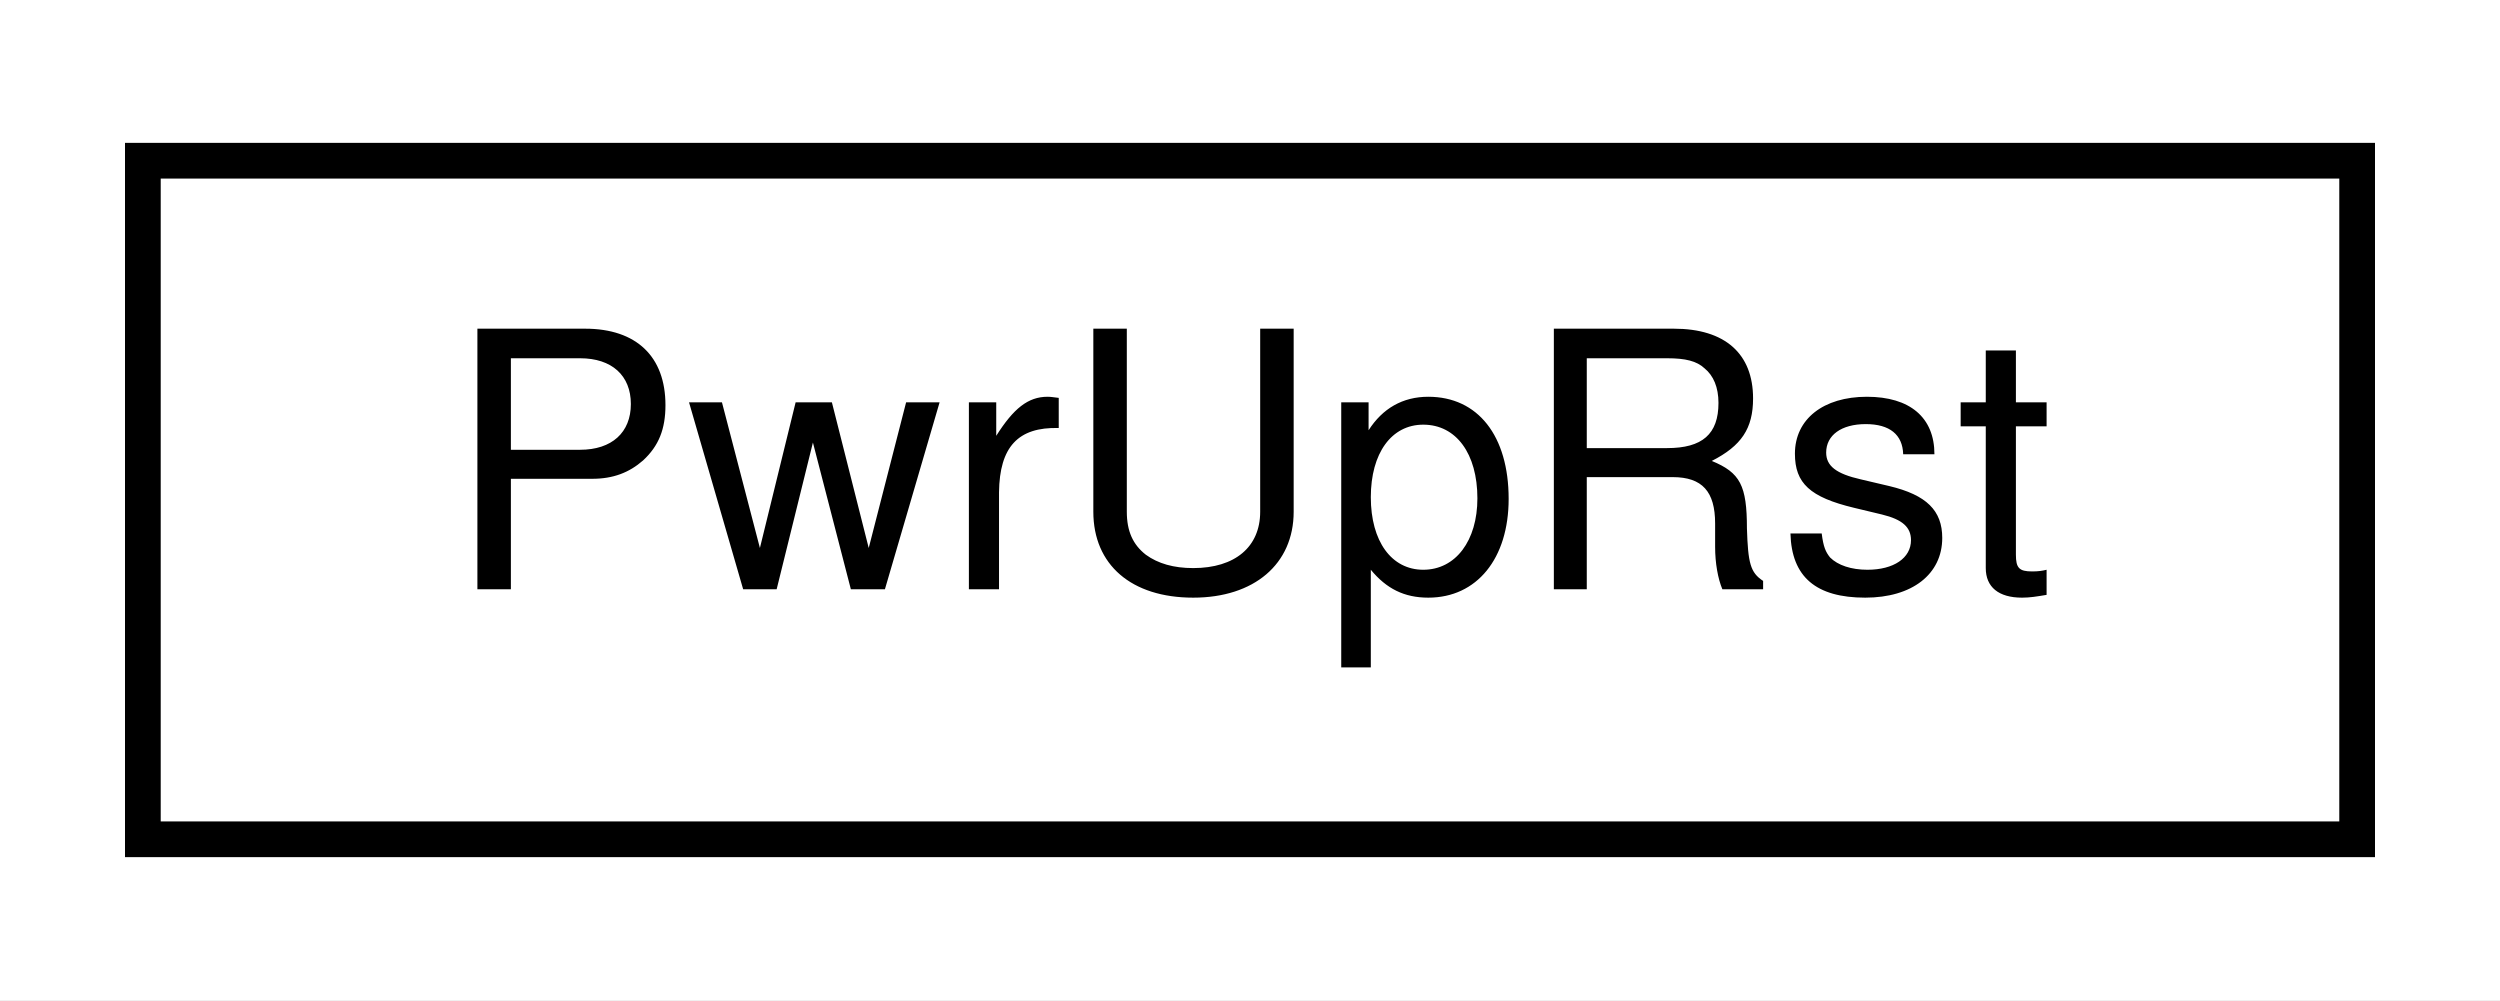
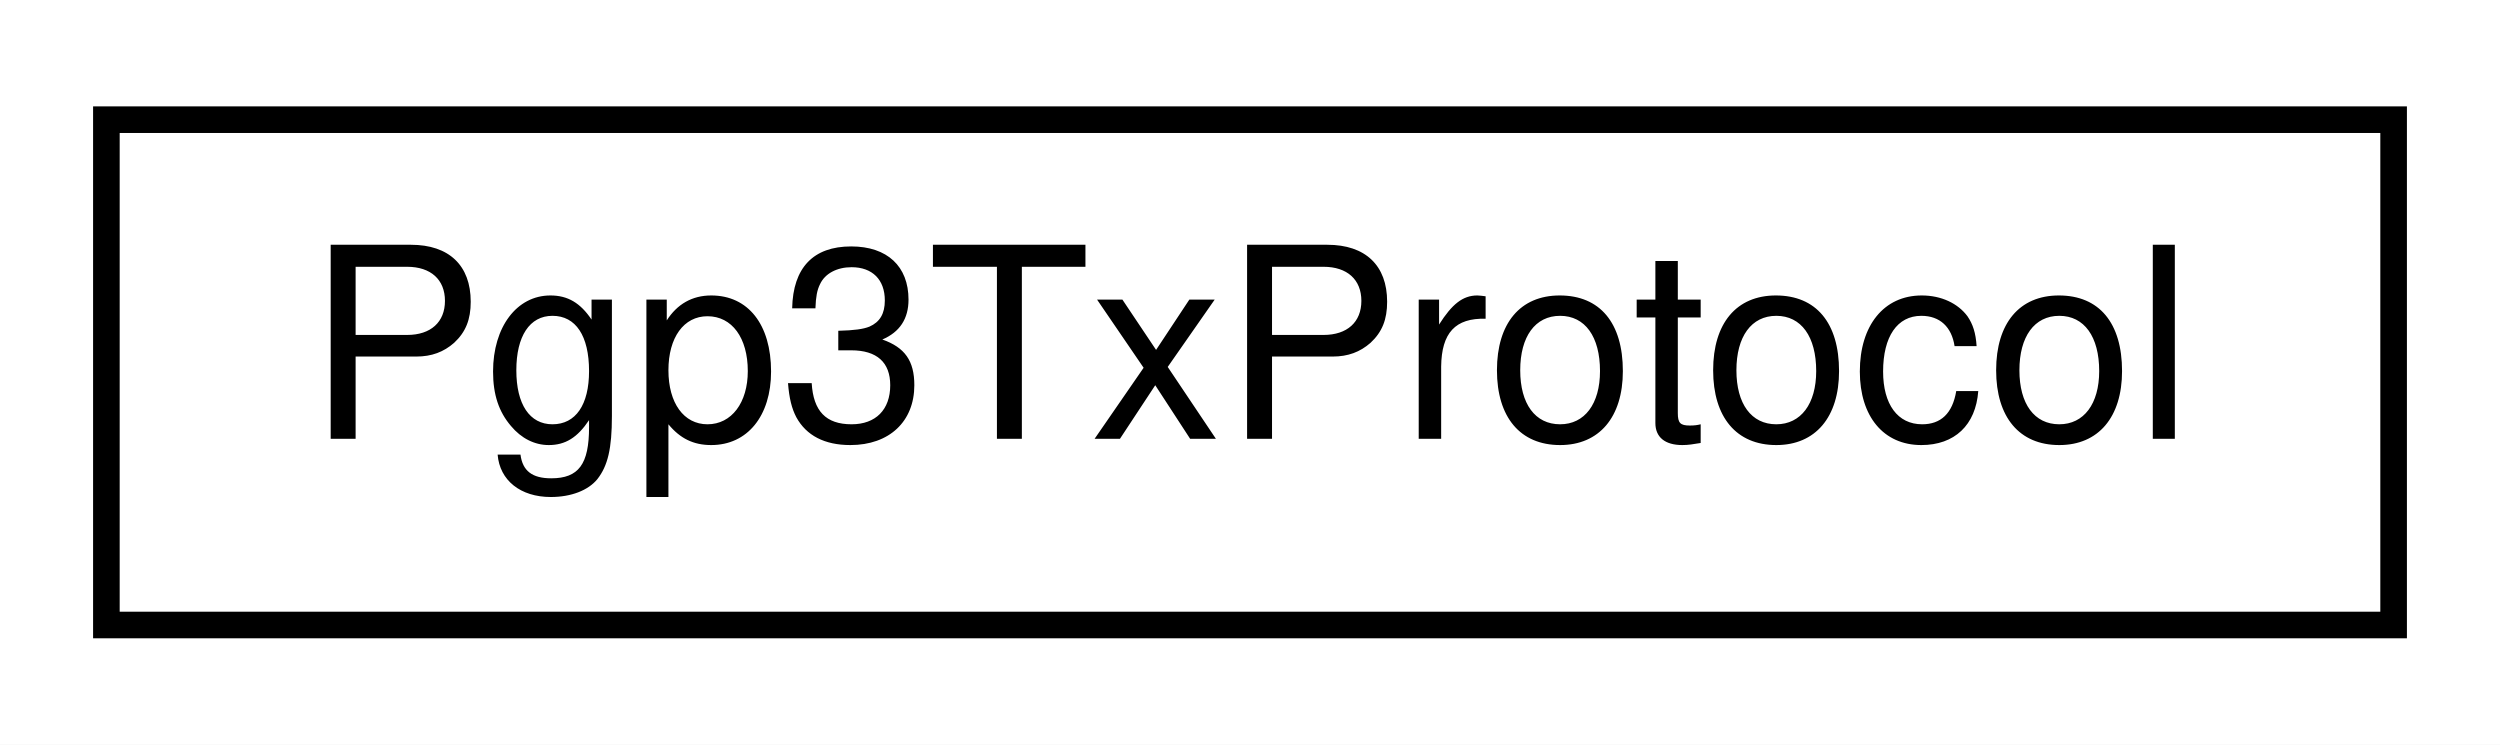
- <svg xmlns="http://www.w3.org/2000/svg" xmlns:xlink="http://www.w3.org/1999/xlink" width="70pt" height="28pt" viewBox="0.00 0.00 70.00 28.00">
+ <svg xmlns="http://www.w3.org/2000/svg" xmlns:xlink="http://www.w3.org/1999/xlink" width="94pt" height="28pt" viewBox="0.00 0.00 94.00 28.00">
  <g id="graph0" class="graph" transform="scale(1 1) rotate(0) translate(4 24)">
-     <polygon fill="white" stroke="none" points="-4,4 -4,-24 66,-24 66,4 -4,4" />
+     <polygon fill="white" stroke="none" points="-4,4 -4,-24 90,-24 90,4 -4,4" />
    <g id="node1" class="node">
      <g id="a_node1">
-         <a xlink:href="classPwrUpRst.html" target="_top" xlink:title="PwrUpRst">
-           <polygon fill="white" stroke="black" points="-3.55271e-15,-0.5 -3.55271e-15,-19.5 62,-19.5 62,-0.5 -3.55271e-15,-0.5" />
-           <text text-anchor="middle" x="31" y="-7.5" font-family="Helvetica,sans-Serif" font-size="10.00">PwrUpRst</text>
+         <a xlink:href="classPgp3TxProtocol.html" target="_top" xlink:title="Pgp3TxProtocol">
+           <polygon fill="white" stroke="black" points="0,-0.5 0,-19.5 86,-19.5 86,-0.5 0,-0.5" />
+           <text text-anchor="middle" x="43" y="-7.5" font-family="Helvetica,sans-Serif" font-size="10.00">Pgp3TxProtocol</text>
        </a>
      </g>
    </g>
  </g>
</svg>
